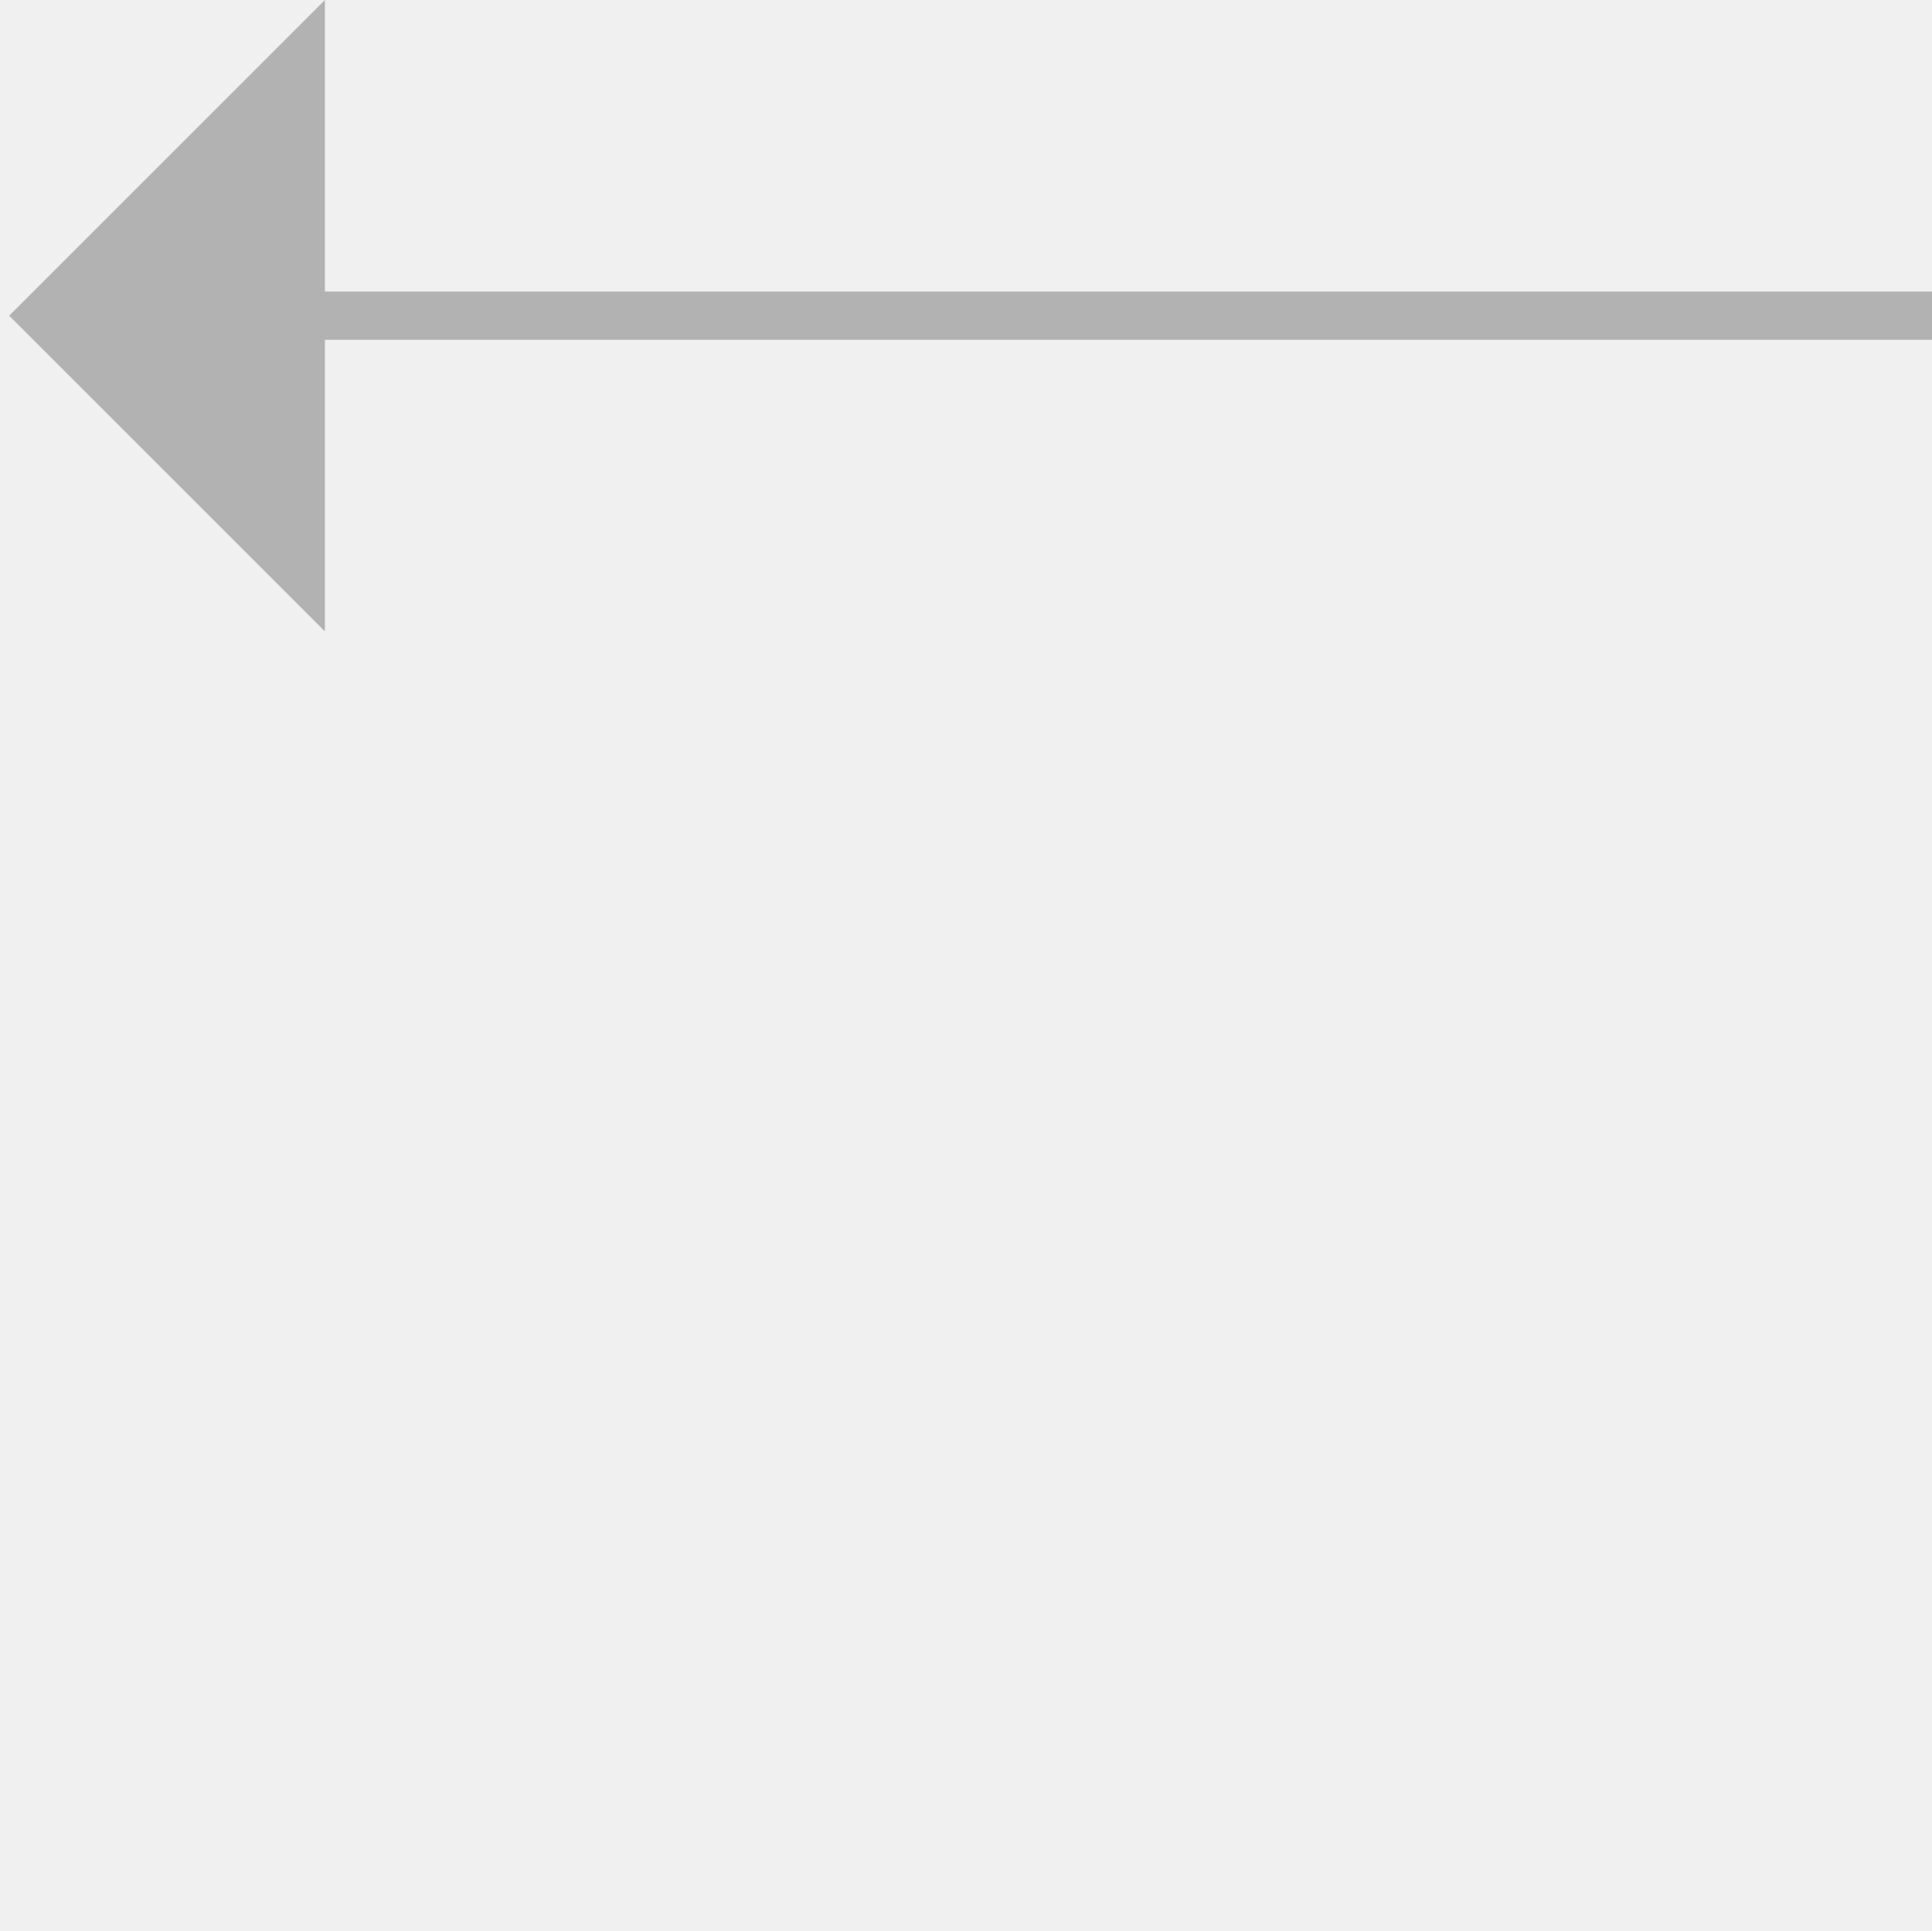
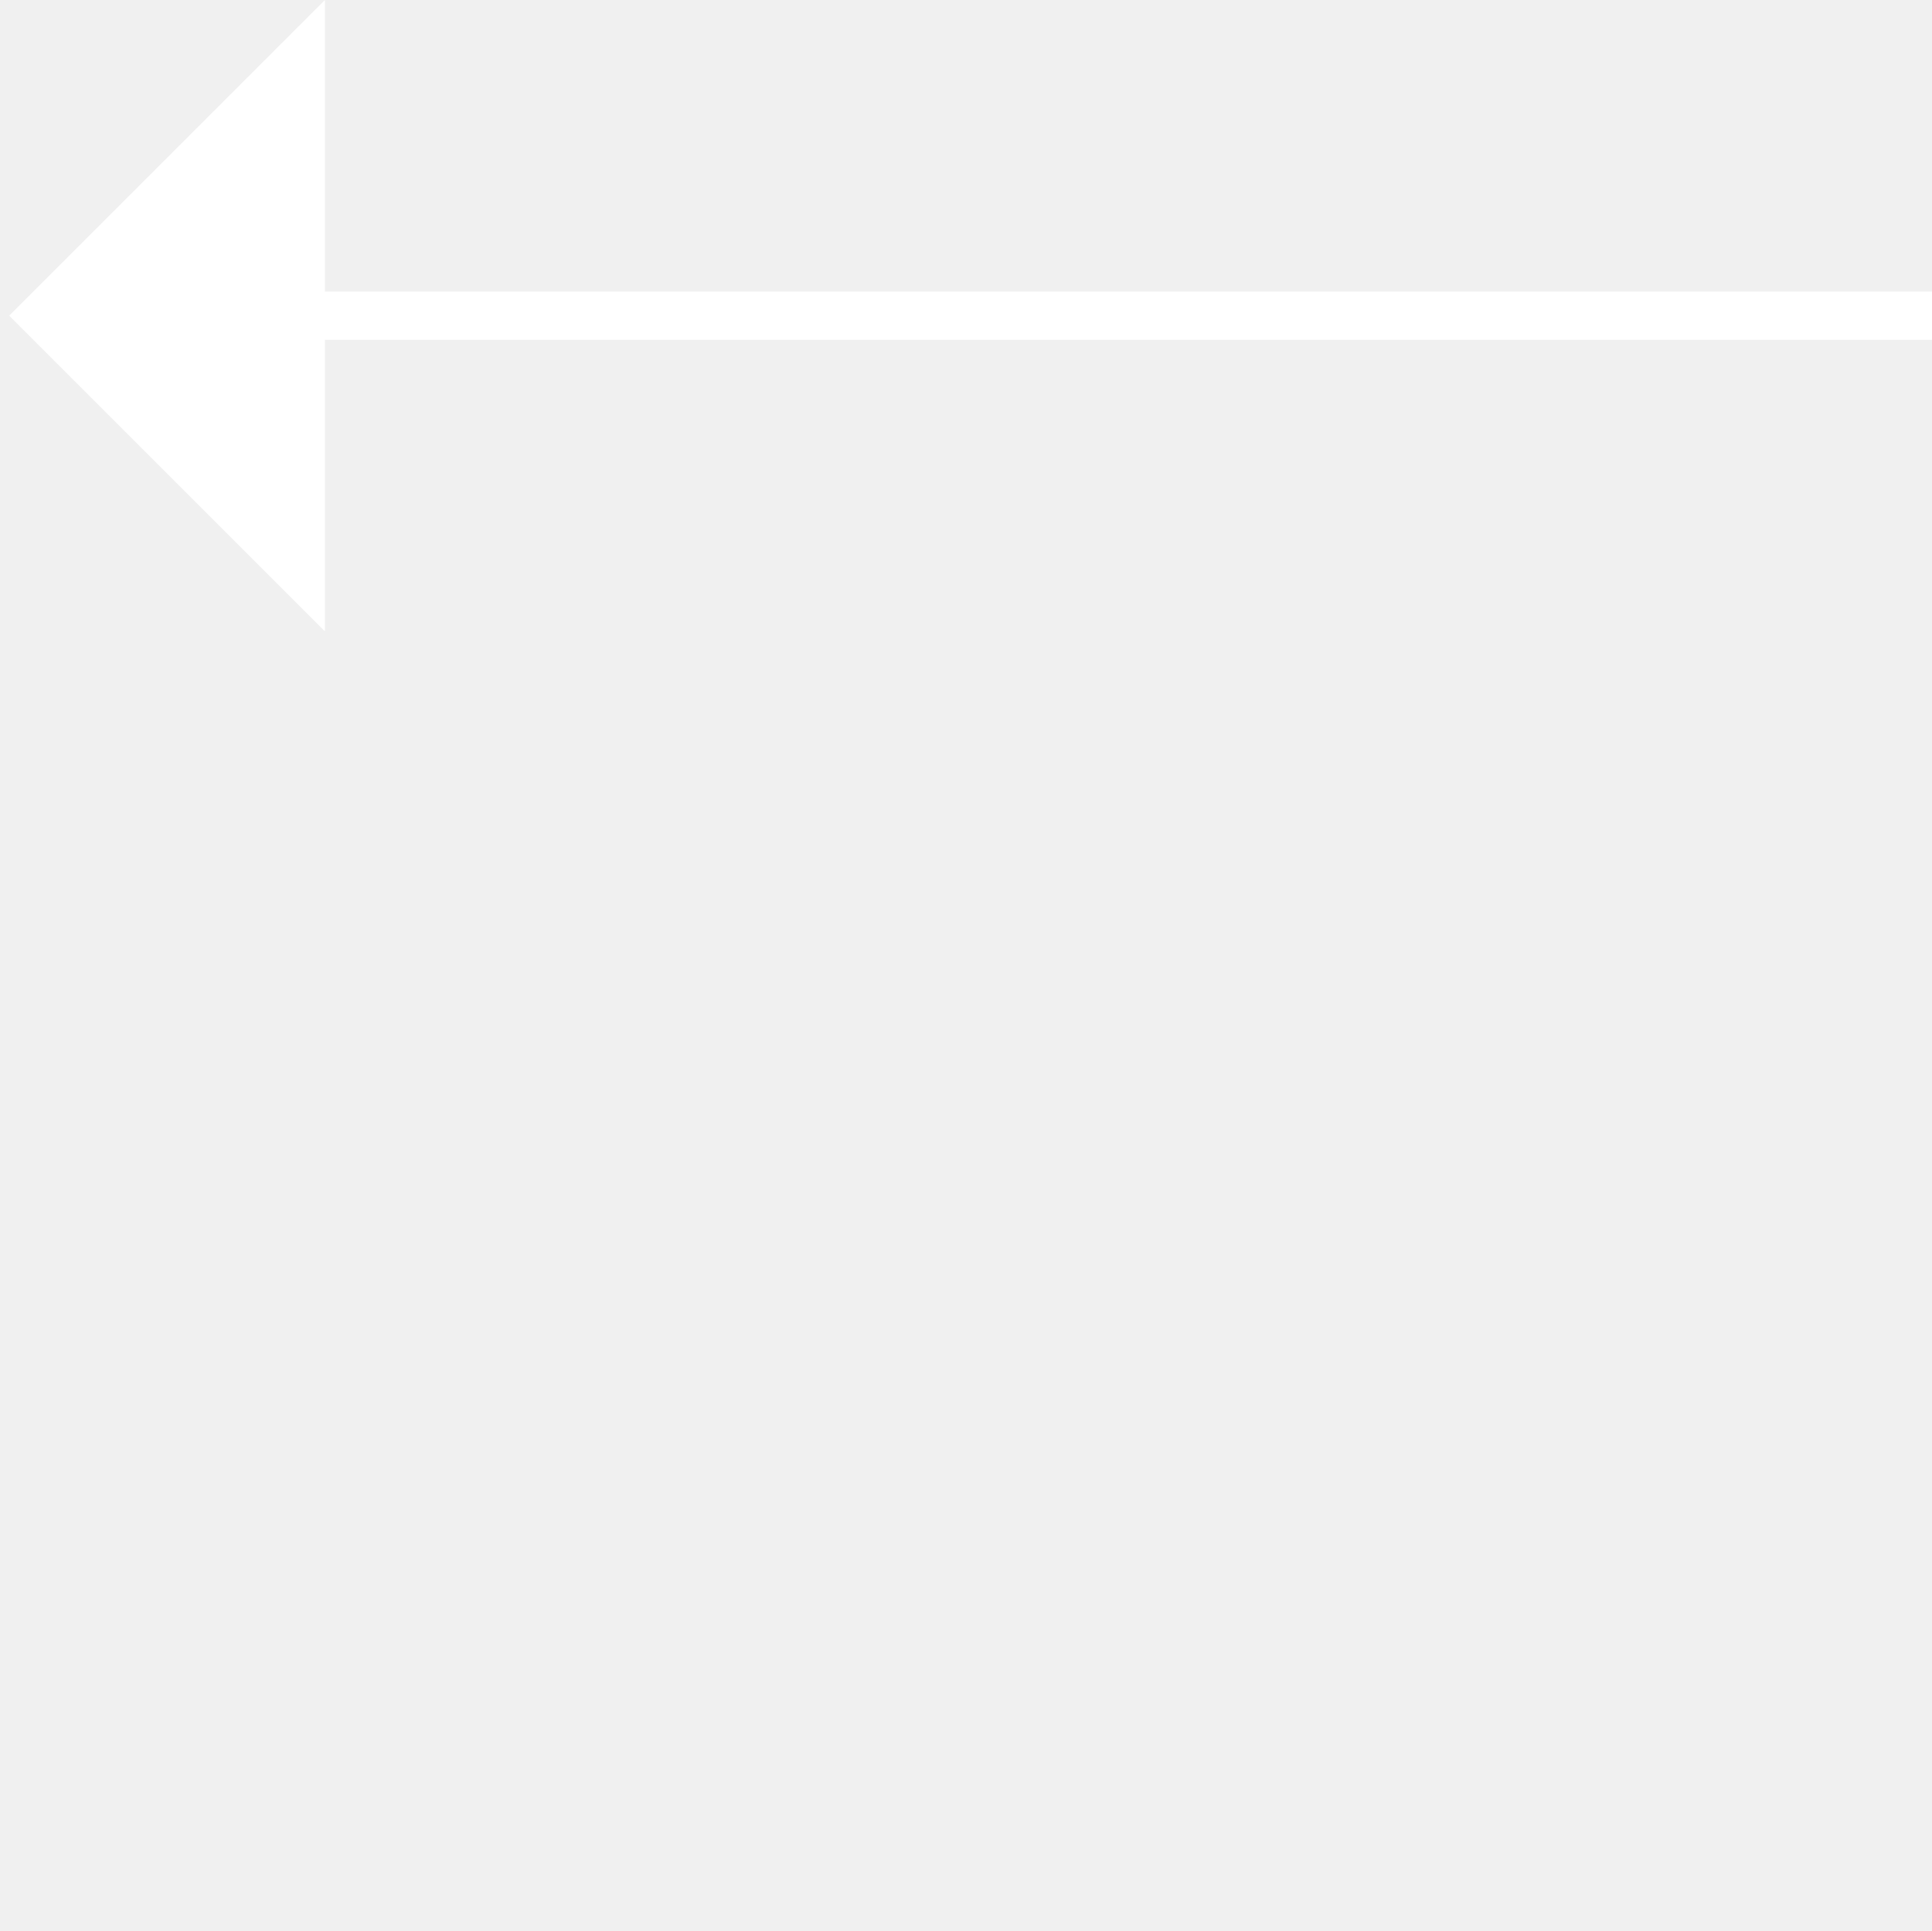
<svg xmlns="http://www.w3.org/2000/svg" viewBox="0 0 40.02 40">
  <defs>
-     <style>.cls-1{fill:none;}.cls-2{fill:#b2b2b2;}</style>
+     <style>.cls-1{fill:none;}.cls-2{fill:#fff;}</style>
  </defs>
  <g id="图层_2" data-name="图层 2">
    <g id="图层_1-2" data-name="图层 1">
      <rect class="cls-1" width="40" height="40" transform="translate(40) rotate(90)" />
      <rect class="cls-2" x="20.52" y="-12.46" width="1" height="38" transform="translate(27.56 -14.48) rotate(90)" />
      <polyline class="cls-2" points="6.73 13.08 0.19 6.54 6.73 0" />
    </g>
  </g>
</svg>
